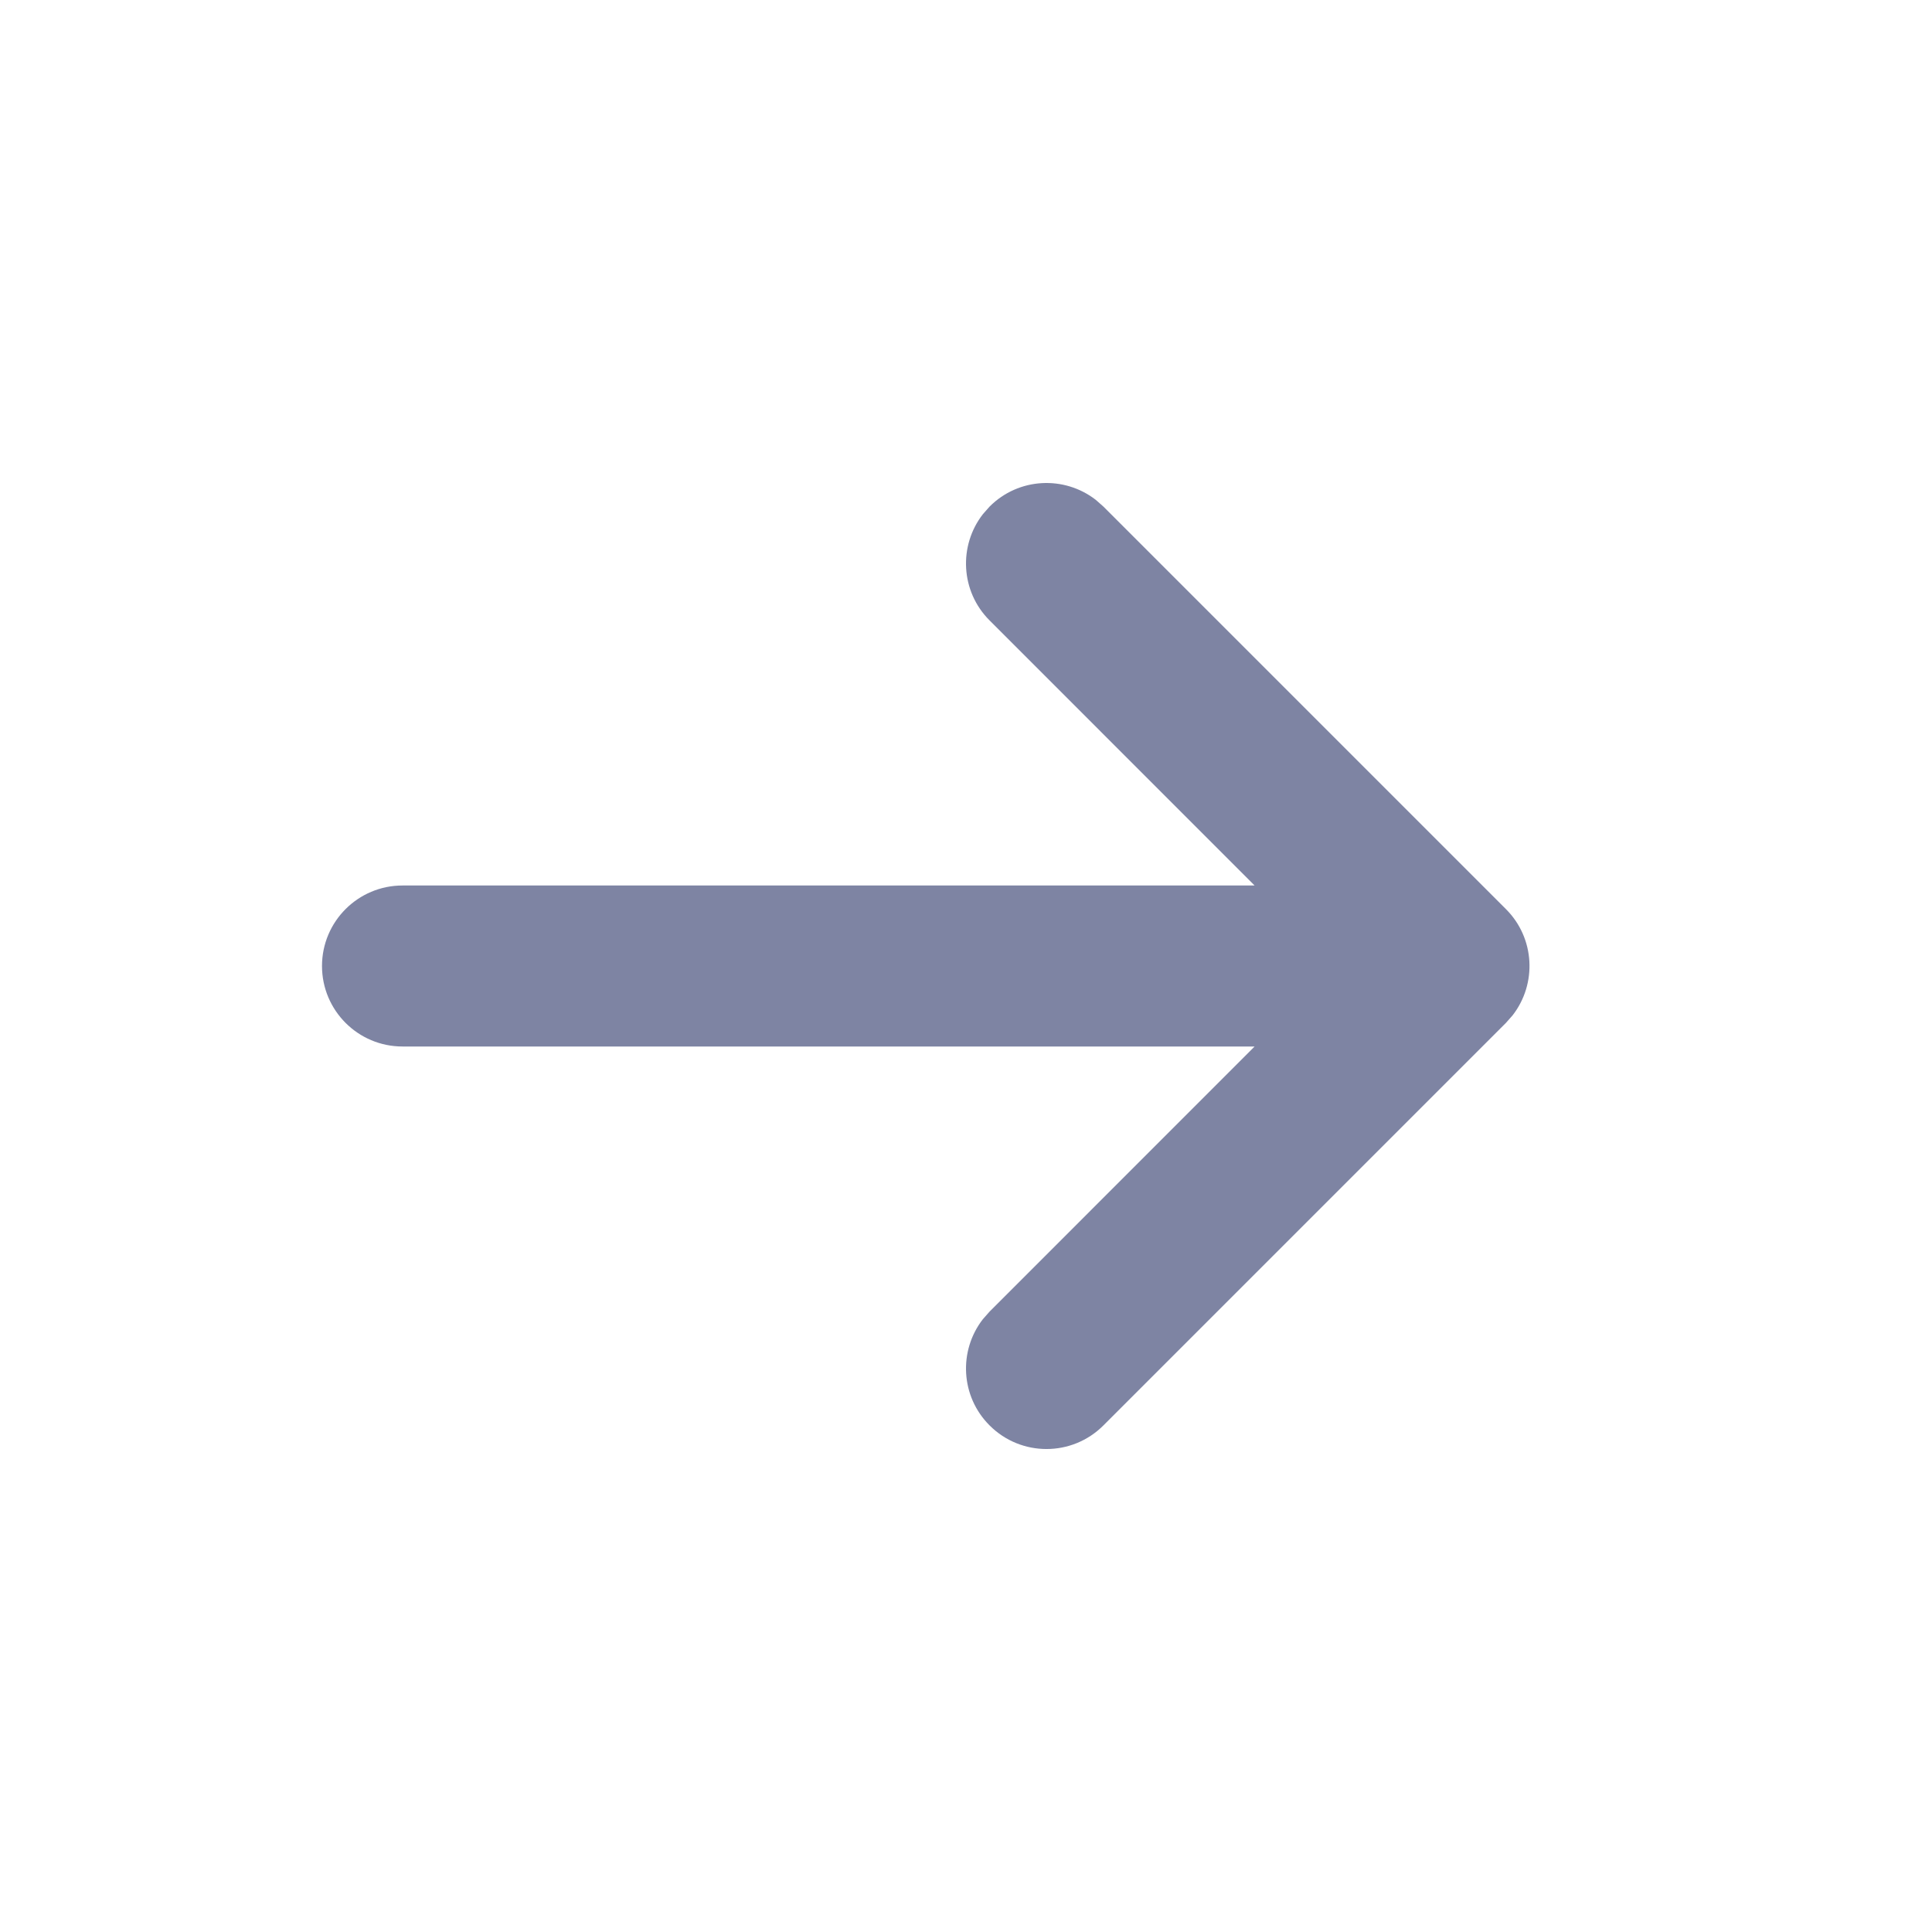
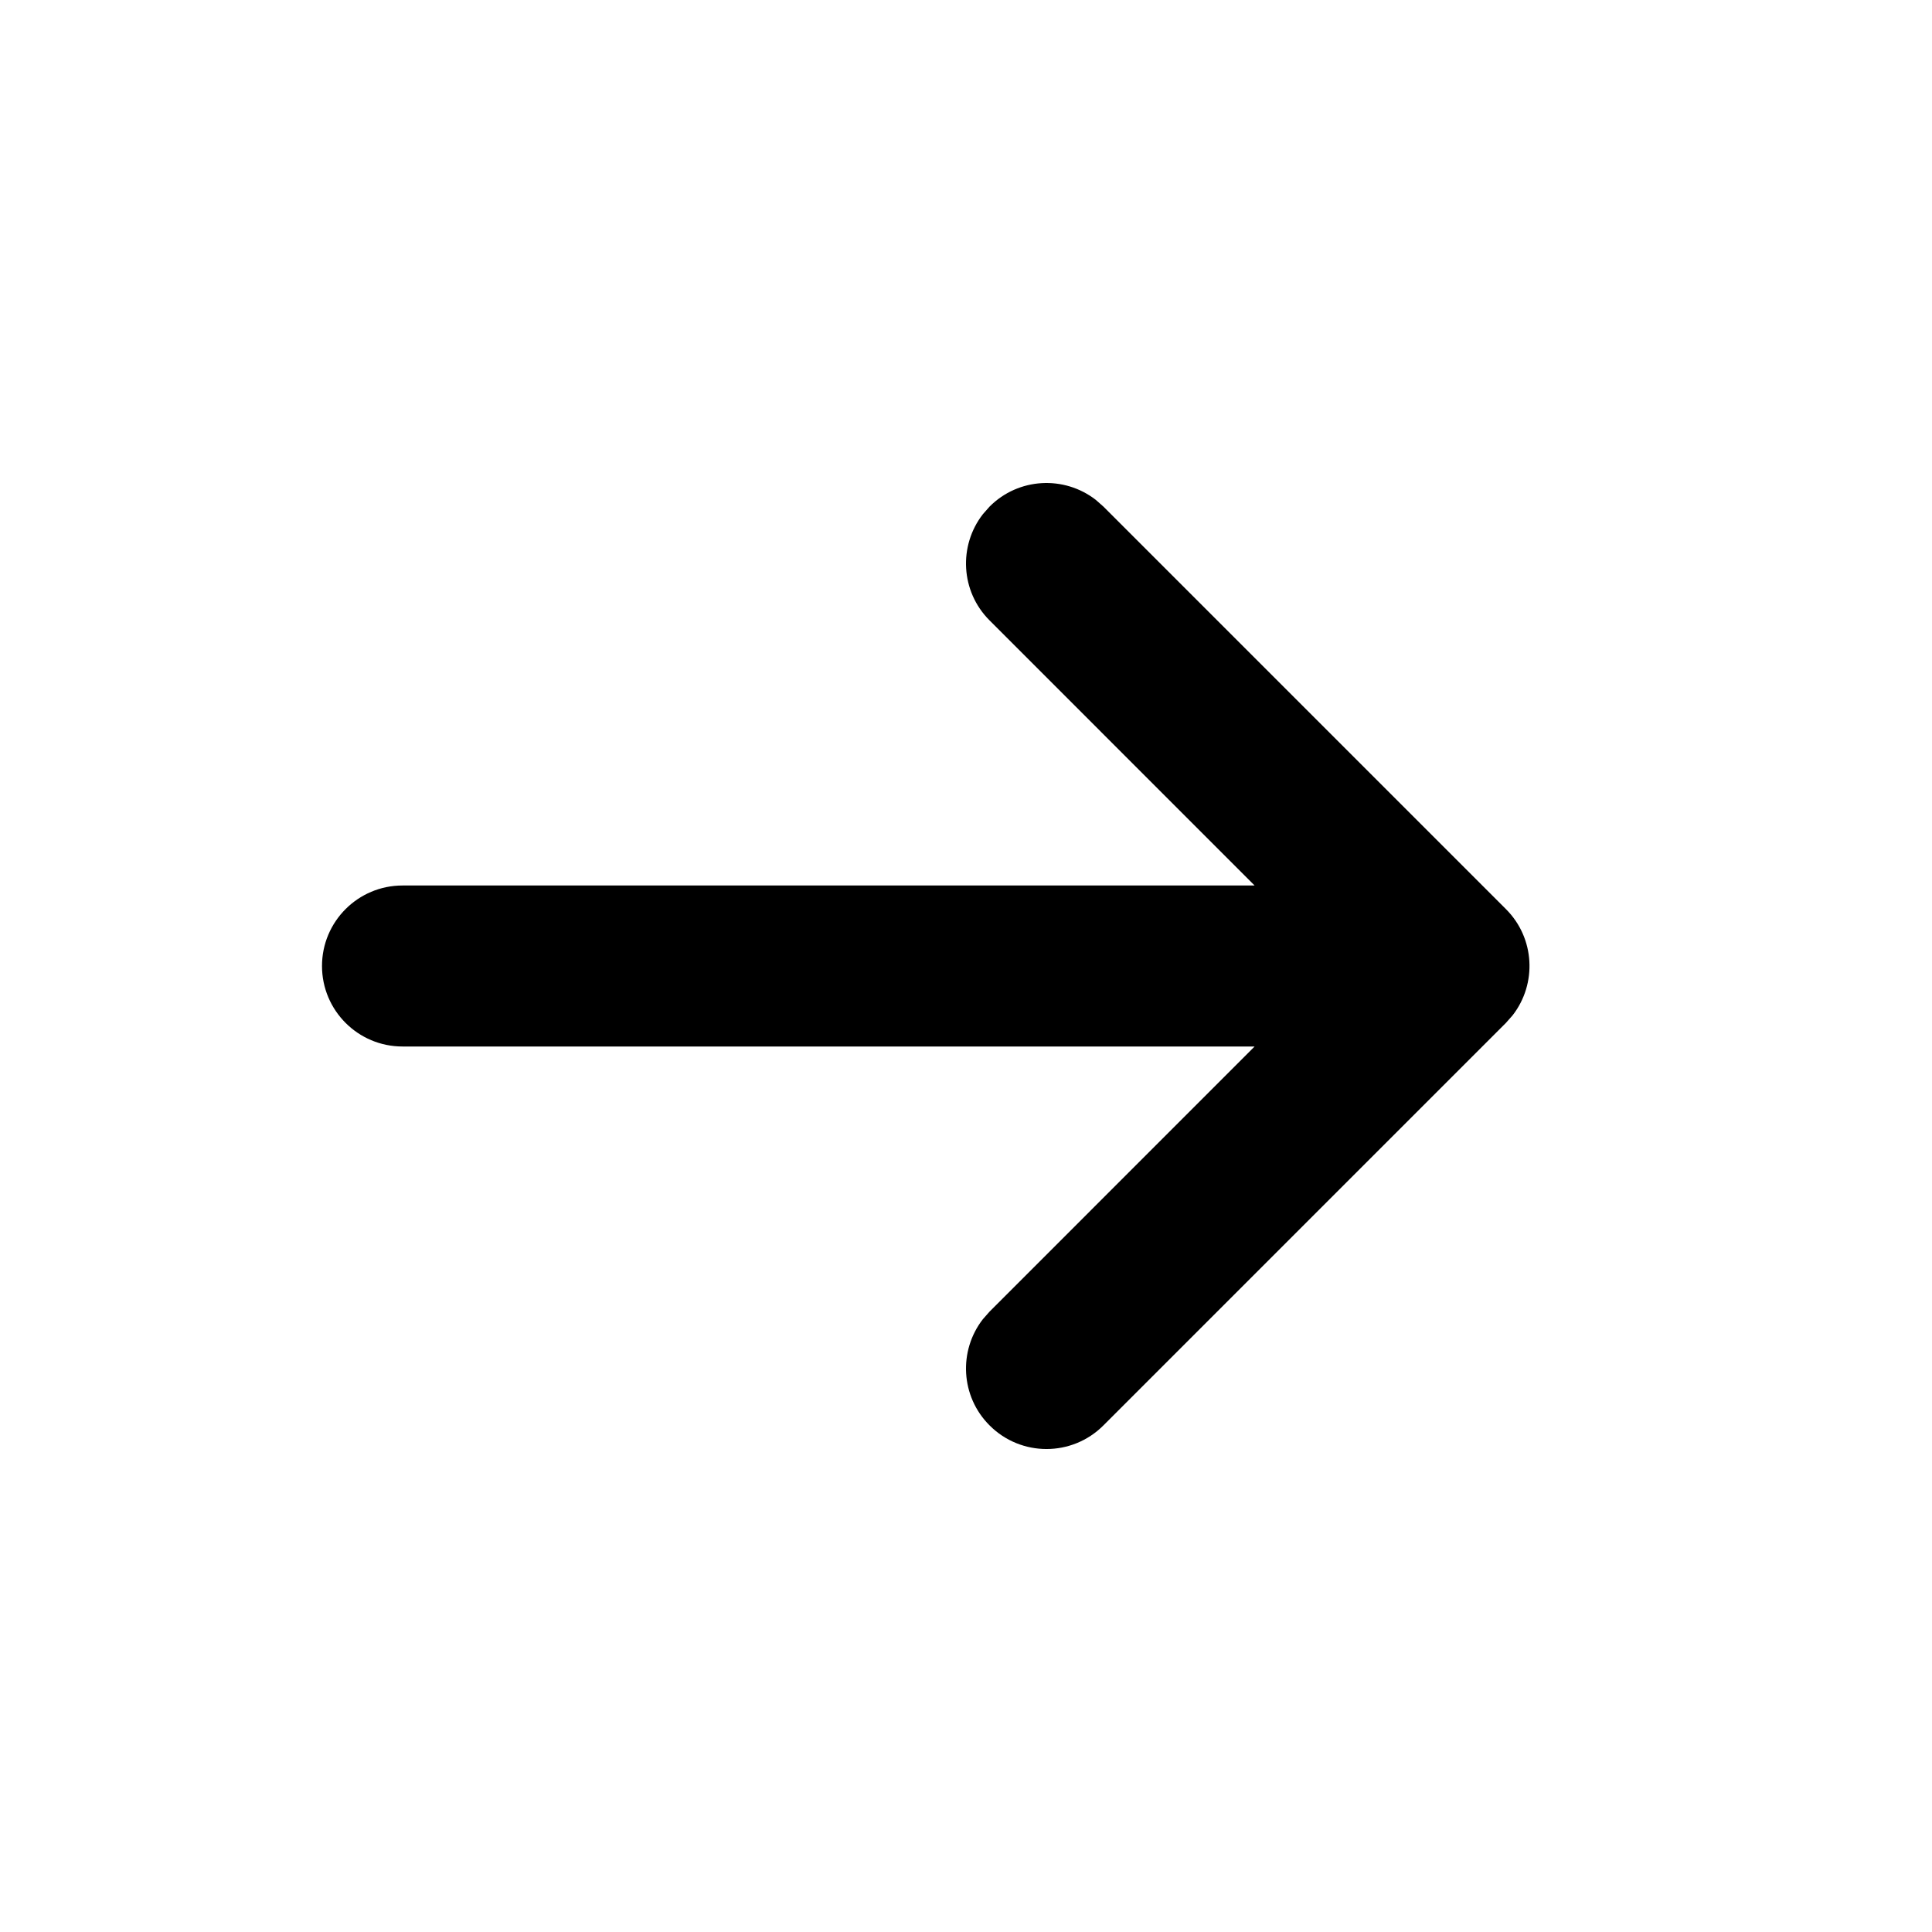
<svg xmlns="http://www.w3.org/2000/svg" width="24" height="24" viewBox="0 0 24 24" fill="none">
-   <path fill-rule="evenodd" clip-rule="evenodd" d="M13.613 6.21C13.221 5.905 12.653 5.932 12.293 6.293L12.21 6.387C11.905 6.779 11.932 7.347 12.293 7.707L15.585 11H5C4.448 11 4 11.448 4 12C4 12.552 4.448 13 5 13H15.585L12.293 16.293L12.21 16.387C11.905 16.779 11.932 17.347 12.293 17.707C12.683 18.098 13.317 18.098 13.707 17.707L18.707 12.707L18.79 12.613C19.095 12.221 19.068 11.653 18.707 11.293L13.707 6.293L13.613 6.21Z" fill="#7E84A3" />
+   <path fill-rule="evenodd" clip-rule="evenodd" d="M13.613 6.21C13.221 5.905 12.653 5.932 12.293 6.293L12.21 6.387C11.905 6.779 11.932 7.347 12.293 7.707L15.585 11H5C4.448 11 4 11.448 4 12C4 12.552 4.448 13 5 13H15.585L12.293 16.293L12.21 16.387C11.905 16.779 11.932 17.347 12.293 17.707C12.683 18.098 13.317 18.098 13.707 17.707L18.707 12.707L18.79 12.613C19.095 12.221 19.068 11.653 18.707 11.293L13.707 6.293L13.613 6.21Z" fill="#000000" />
</svg>
